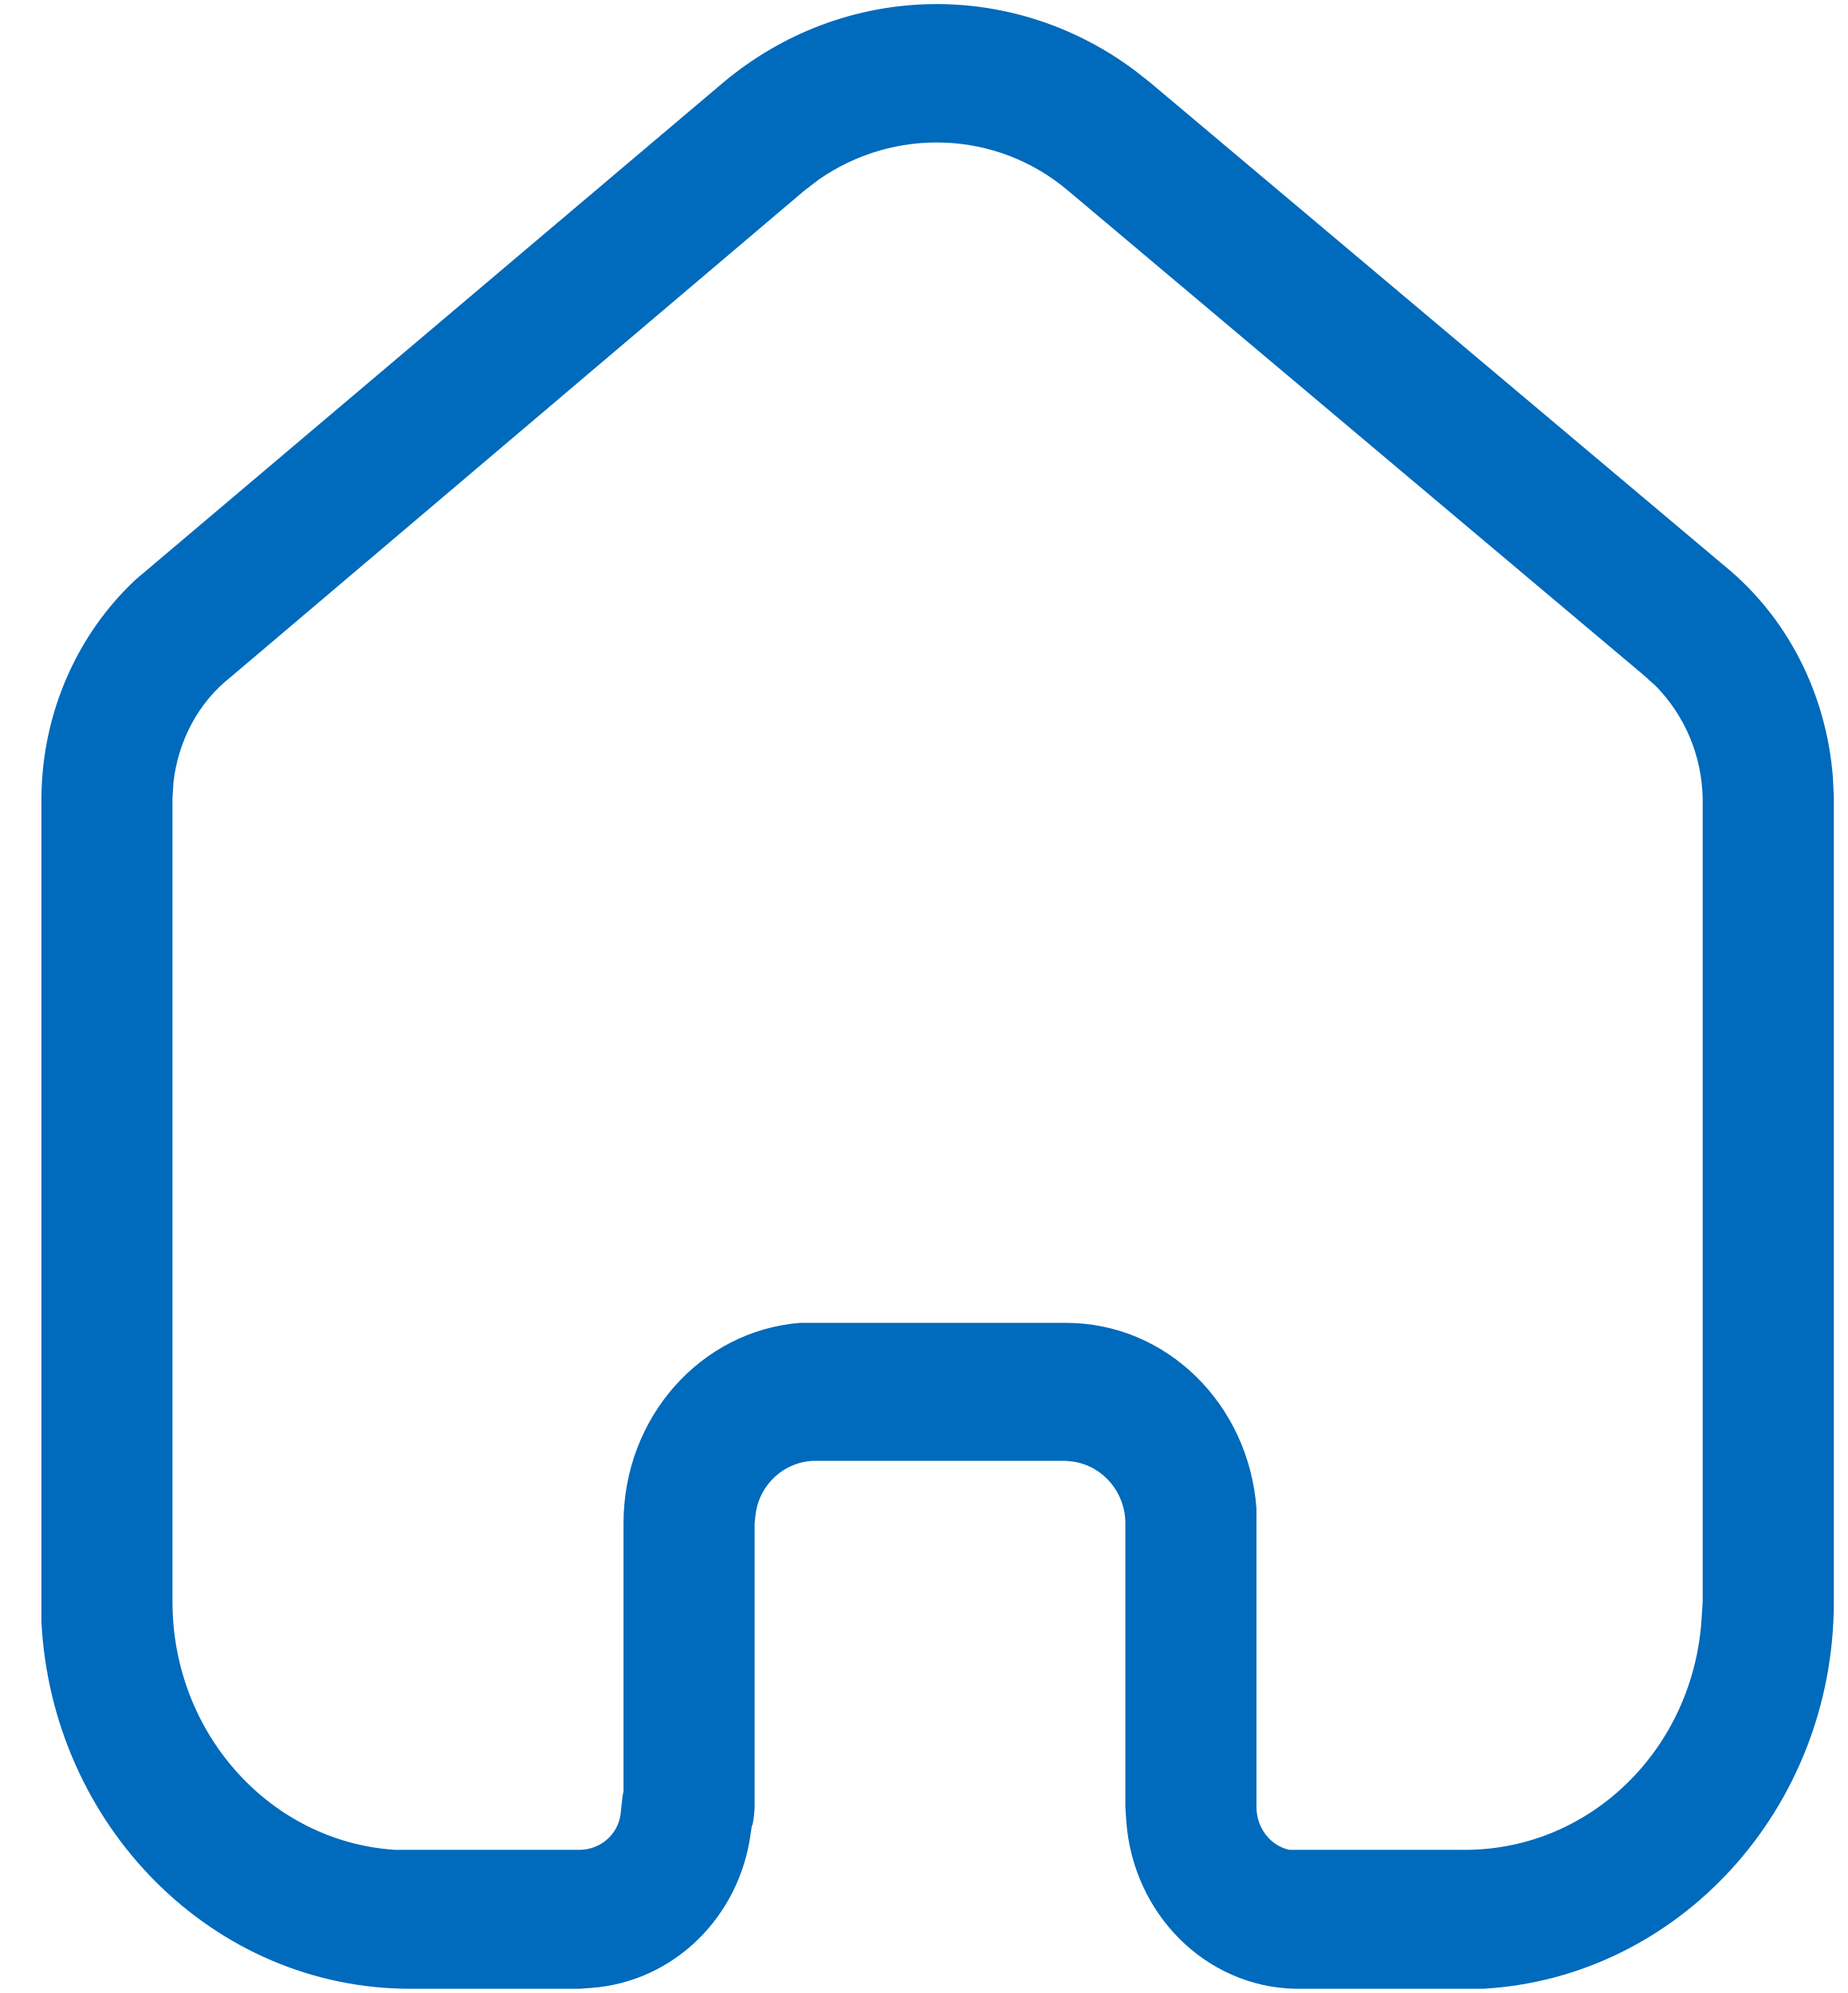
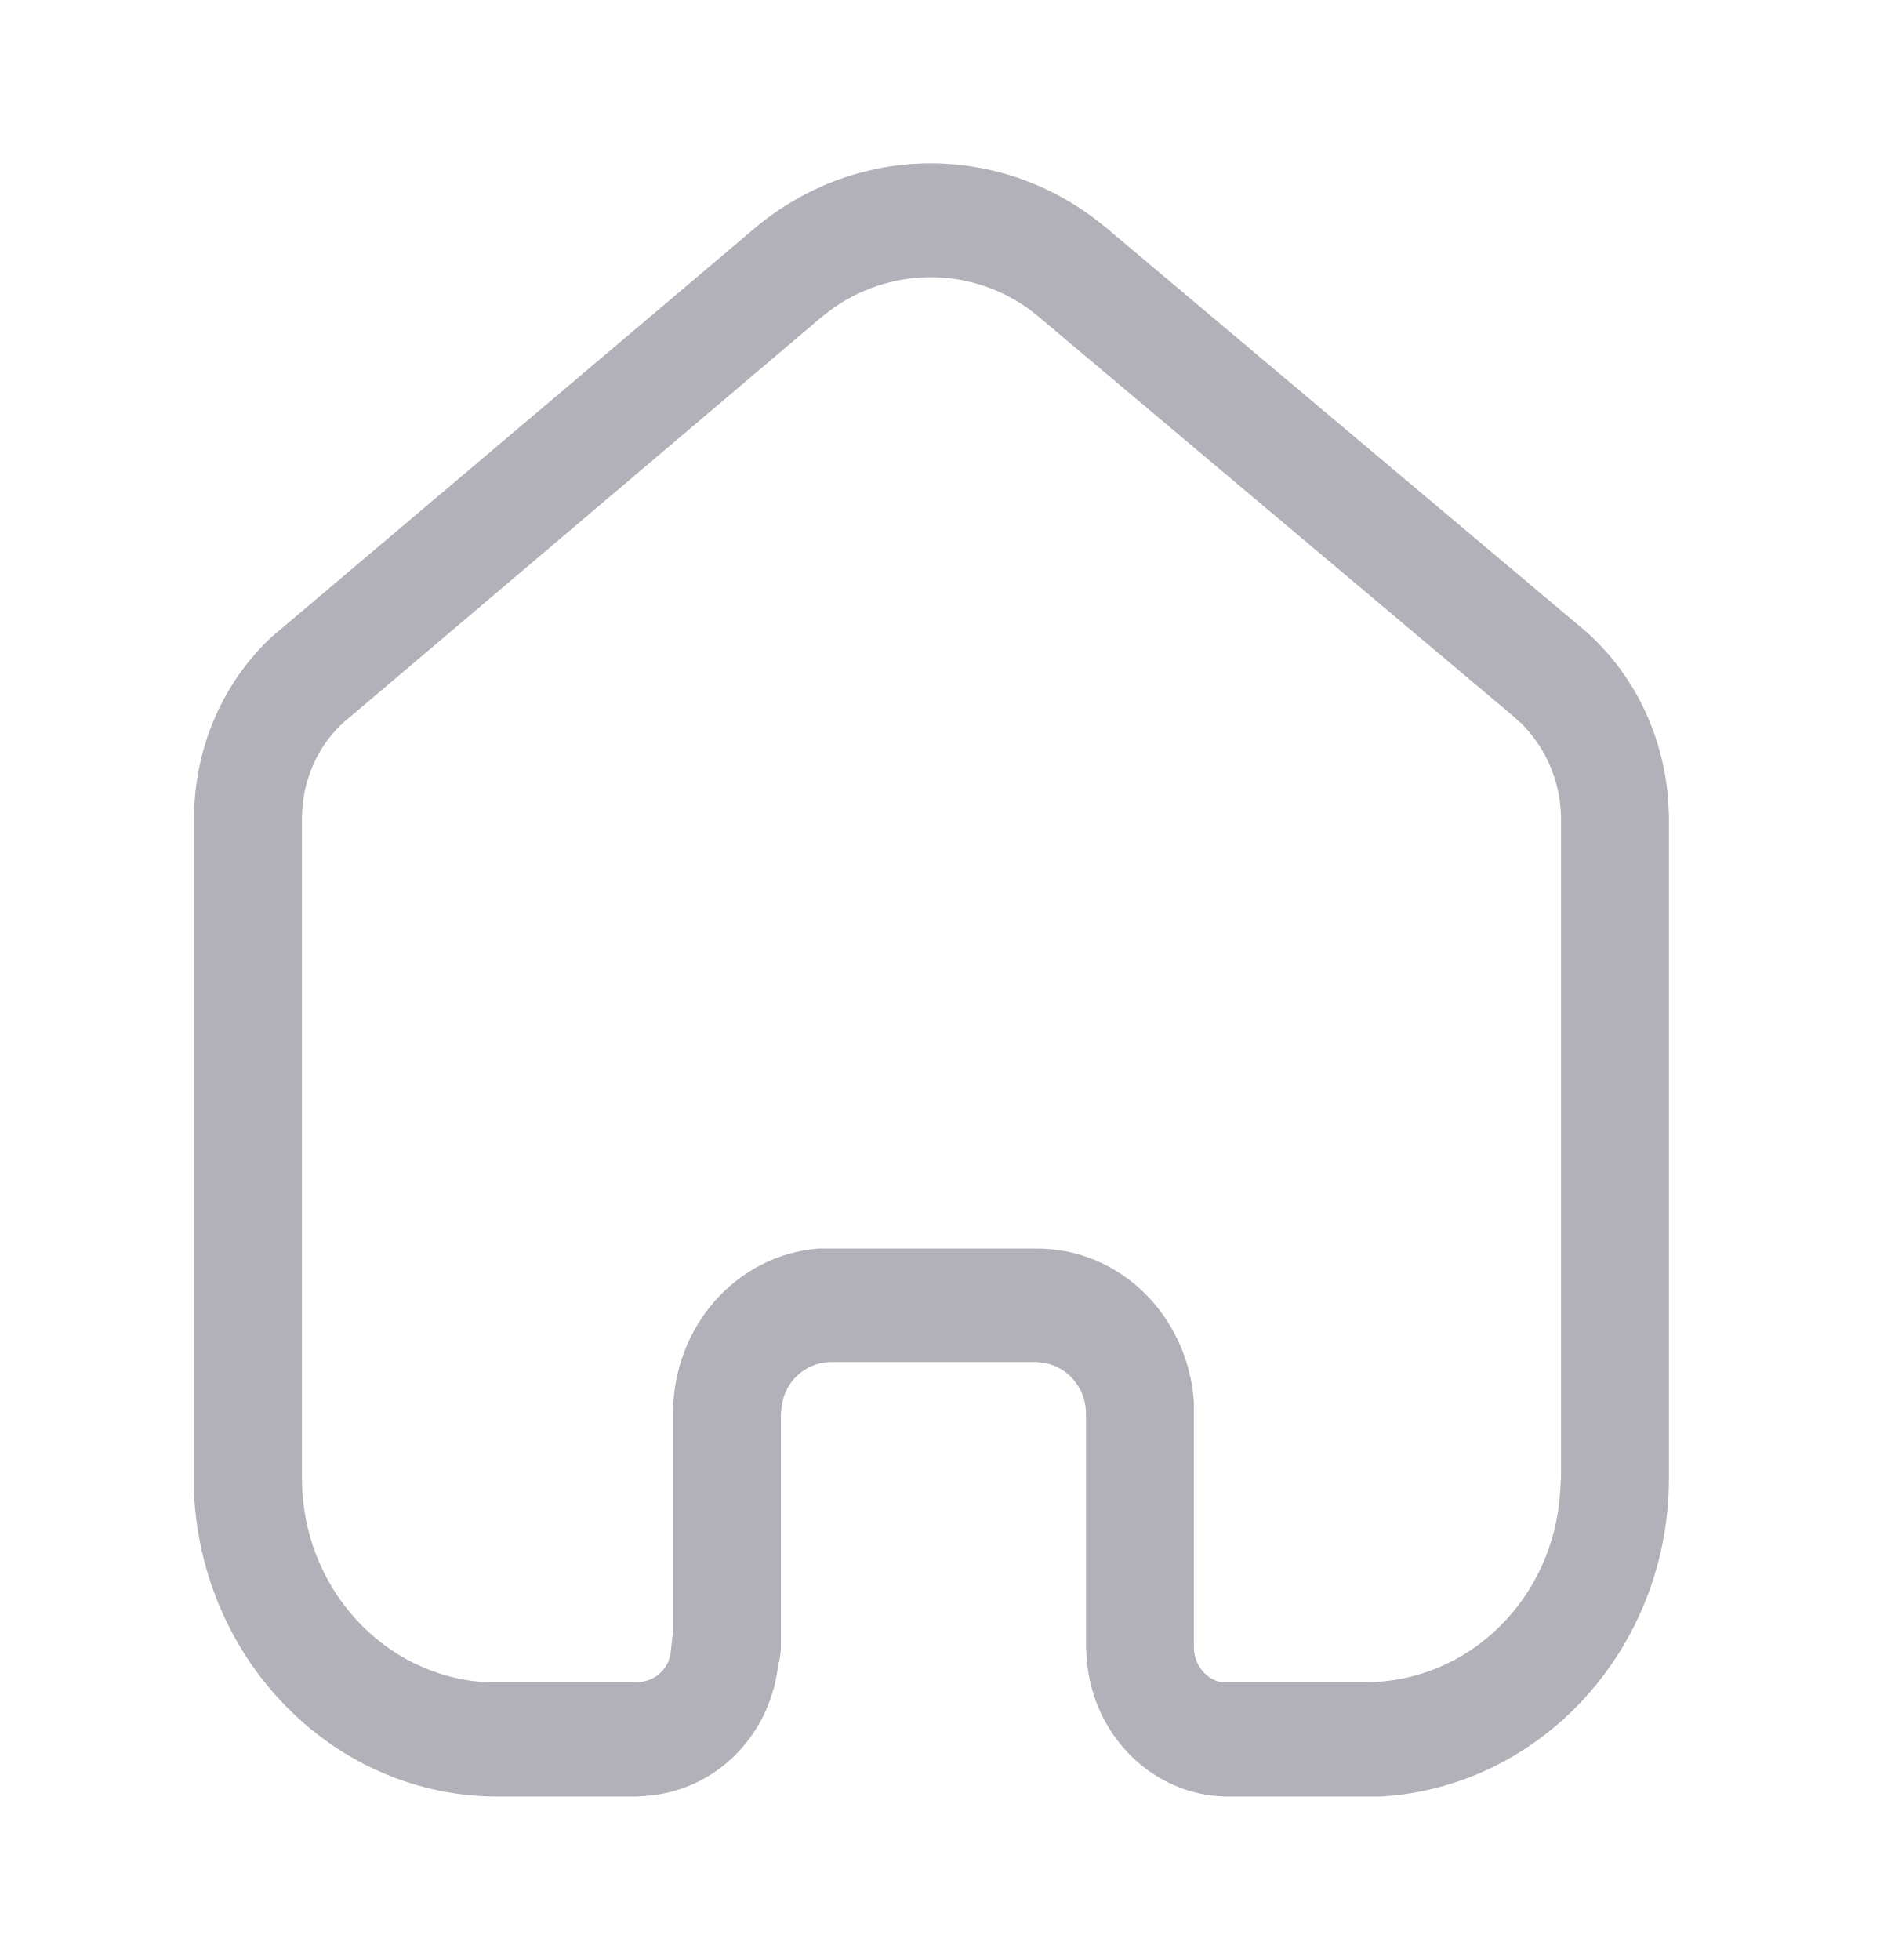
- <svg xmlns="http://www.w3.org/2000/svg" width="38" height="41" viewBox="0 0 38 41" fill="none">
-   <path fill-rule="evenodd" clip-rule="evenodd" d="M35.471 11.638C36.771 12.697 37.568 14.271 37.704 15.984L37.724 16.395V32.951C37.724 37.218 34.52 40.689 30.505 40.913H26.643C24.797 40.874 23.305 39.364 23.169 37.465L23.15 37.177V31.34C23.15 30.705 22.701 30.176 22.102 30.072L21.927 30.052H16.744C16.125 30.072 15.62 30.541 15.543 31.154L15.523 31.34V37.159C15.523 37.279 15.502 37.422 15.484 37.524L15.465 37.567L15.444 37.708C15.213 39.445 13.854 40.77 12.166 40.895L11.914 40.913H8.44C4.384 40.913 1.066 37.567 0.852 33.359V16.395C0.87 14.657 1.59 13.044 2.793 11.921L14.883 1.693C17.347 -0.367 20.802 -0.449 23.342 1.448L23.654 1.693L35.471 11.638ZM35.005 33.277L35.026 32.951V16.413C35.005 15.537 34.657 14.719 34.056 14.108L33.804 13.882L21.966 3.918C20.491 2.673 18.395 2.614 16.843 3.694L16.55 3.918L4.751 13.924C4.074 14.453 3.666 15.249 3.569 16.087L3.548 16.413V32.951C3.548 35.666 5.566 37.892 8.129 38.055H11.914C12.341 38.055 12.709 37.751 12.766 37.322L12.806 36.954L12.826 36.85V31.34C12.826 29.155 14.417 27.379 16.455 27.214H21.927C24.002 27.214 25.69 28.89 25.847 31.034V37.177C25.847 37.606 26.138 37.975 26.526 38.055H30.134C32.734 38.055 34.849 35.954 35.005 33.277Z" fill="#006ABC" />
+ <svg xmlns="http://www.w3.org/2000/svg" width="47" height="49" viewBox="0 0 47 49" fill="none">
+   <g id="Iconly/Light-outline/Home">
+     <g id="Home">
+       <path id="Home_2" fill-rule="evenodd" clip-rule="evenodd" d="M39.471 15.638C40.771 16.697 41.568 18.271 41.704 19.984L41.724 20.395V36.951C41.724 41.218 38.52 44.689 34.505 44.913H30.643C28.797 44.874 27.305 43.364 27.169 41.465L27.15 41.177V35.34C27.15 34.705 26.701 34.176 26.102 34.072L25.927 34.051H20.744C20.125 34.072 19.62 34.541 19.543 35.154L19.523 35.34V41.159C19.523 41.279 19.502 41.422 19.484 41.524L19.465 41.567L19.444 41.708C19.213 43.445 17.854 44.77 16.166 44.895L15.914 44.913H12.44C8.384 44.913 5.066 41.567 4.852 37.359V20.395C4.87 18.657 5.59 17.044 6.793 15.921L18.883 5.693C21.347 3.633 24.802 3.551 27.342 5.448L27.654 5.693L39.471 15.638ZM39.005 37.277L39.026 36.951V20.413C39.005 19.537 38.657 18.719 38.056 18.108L37.804 17.881L25.966 7.918C24.491 6.673 22.395 6.614 20.843 7.694L20.55 7.918L8.751 17.924C8.074 18.453 7.666 19.249 7.569 20.087L7.548 20.413V36.951C7.548 39.666 9.566 41.892 12.13 42.055H15.914C16.341 42.055 16.709 41.751 16.766 41.322L16.806 40.954L16.826 40.85V35.34C16.826 33.155 18.417 31.379 20.455 31.214H25.927C28.002 31.214 29.69 32.89 29.847 35.034V41.177C29.847 41.606 30.138 41.975 30.526 42.055H34.134C36.734 42.055 38.849 39.954 39.005 37.277Z" fill="#B2B1B9" />
+     </g>
+   </g>
</svg>
